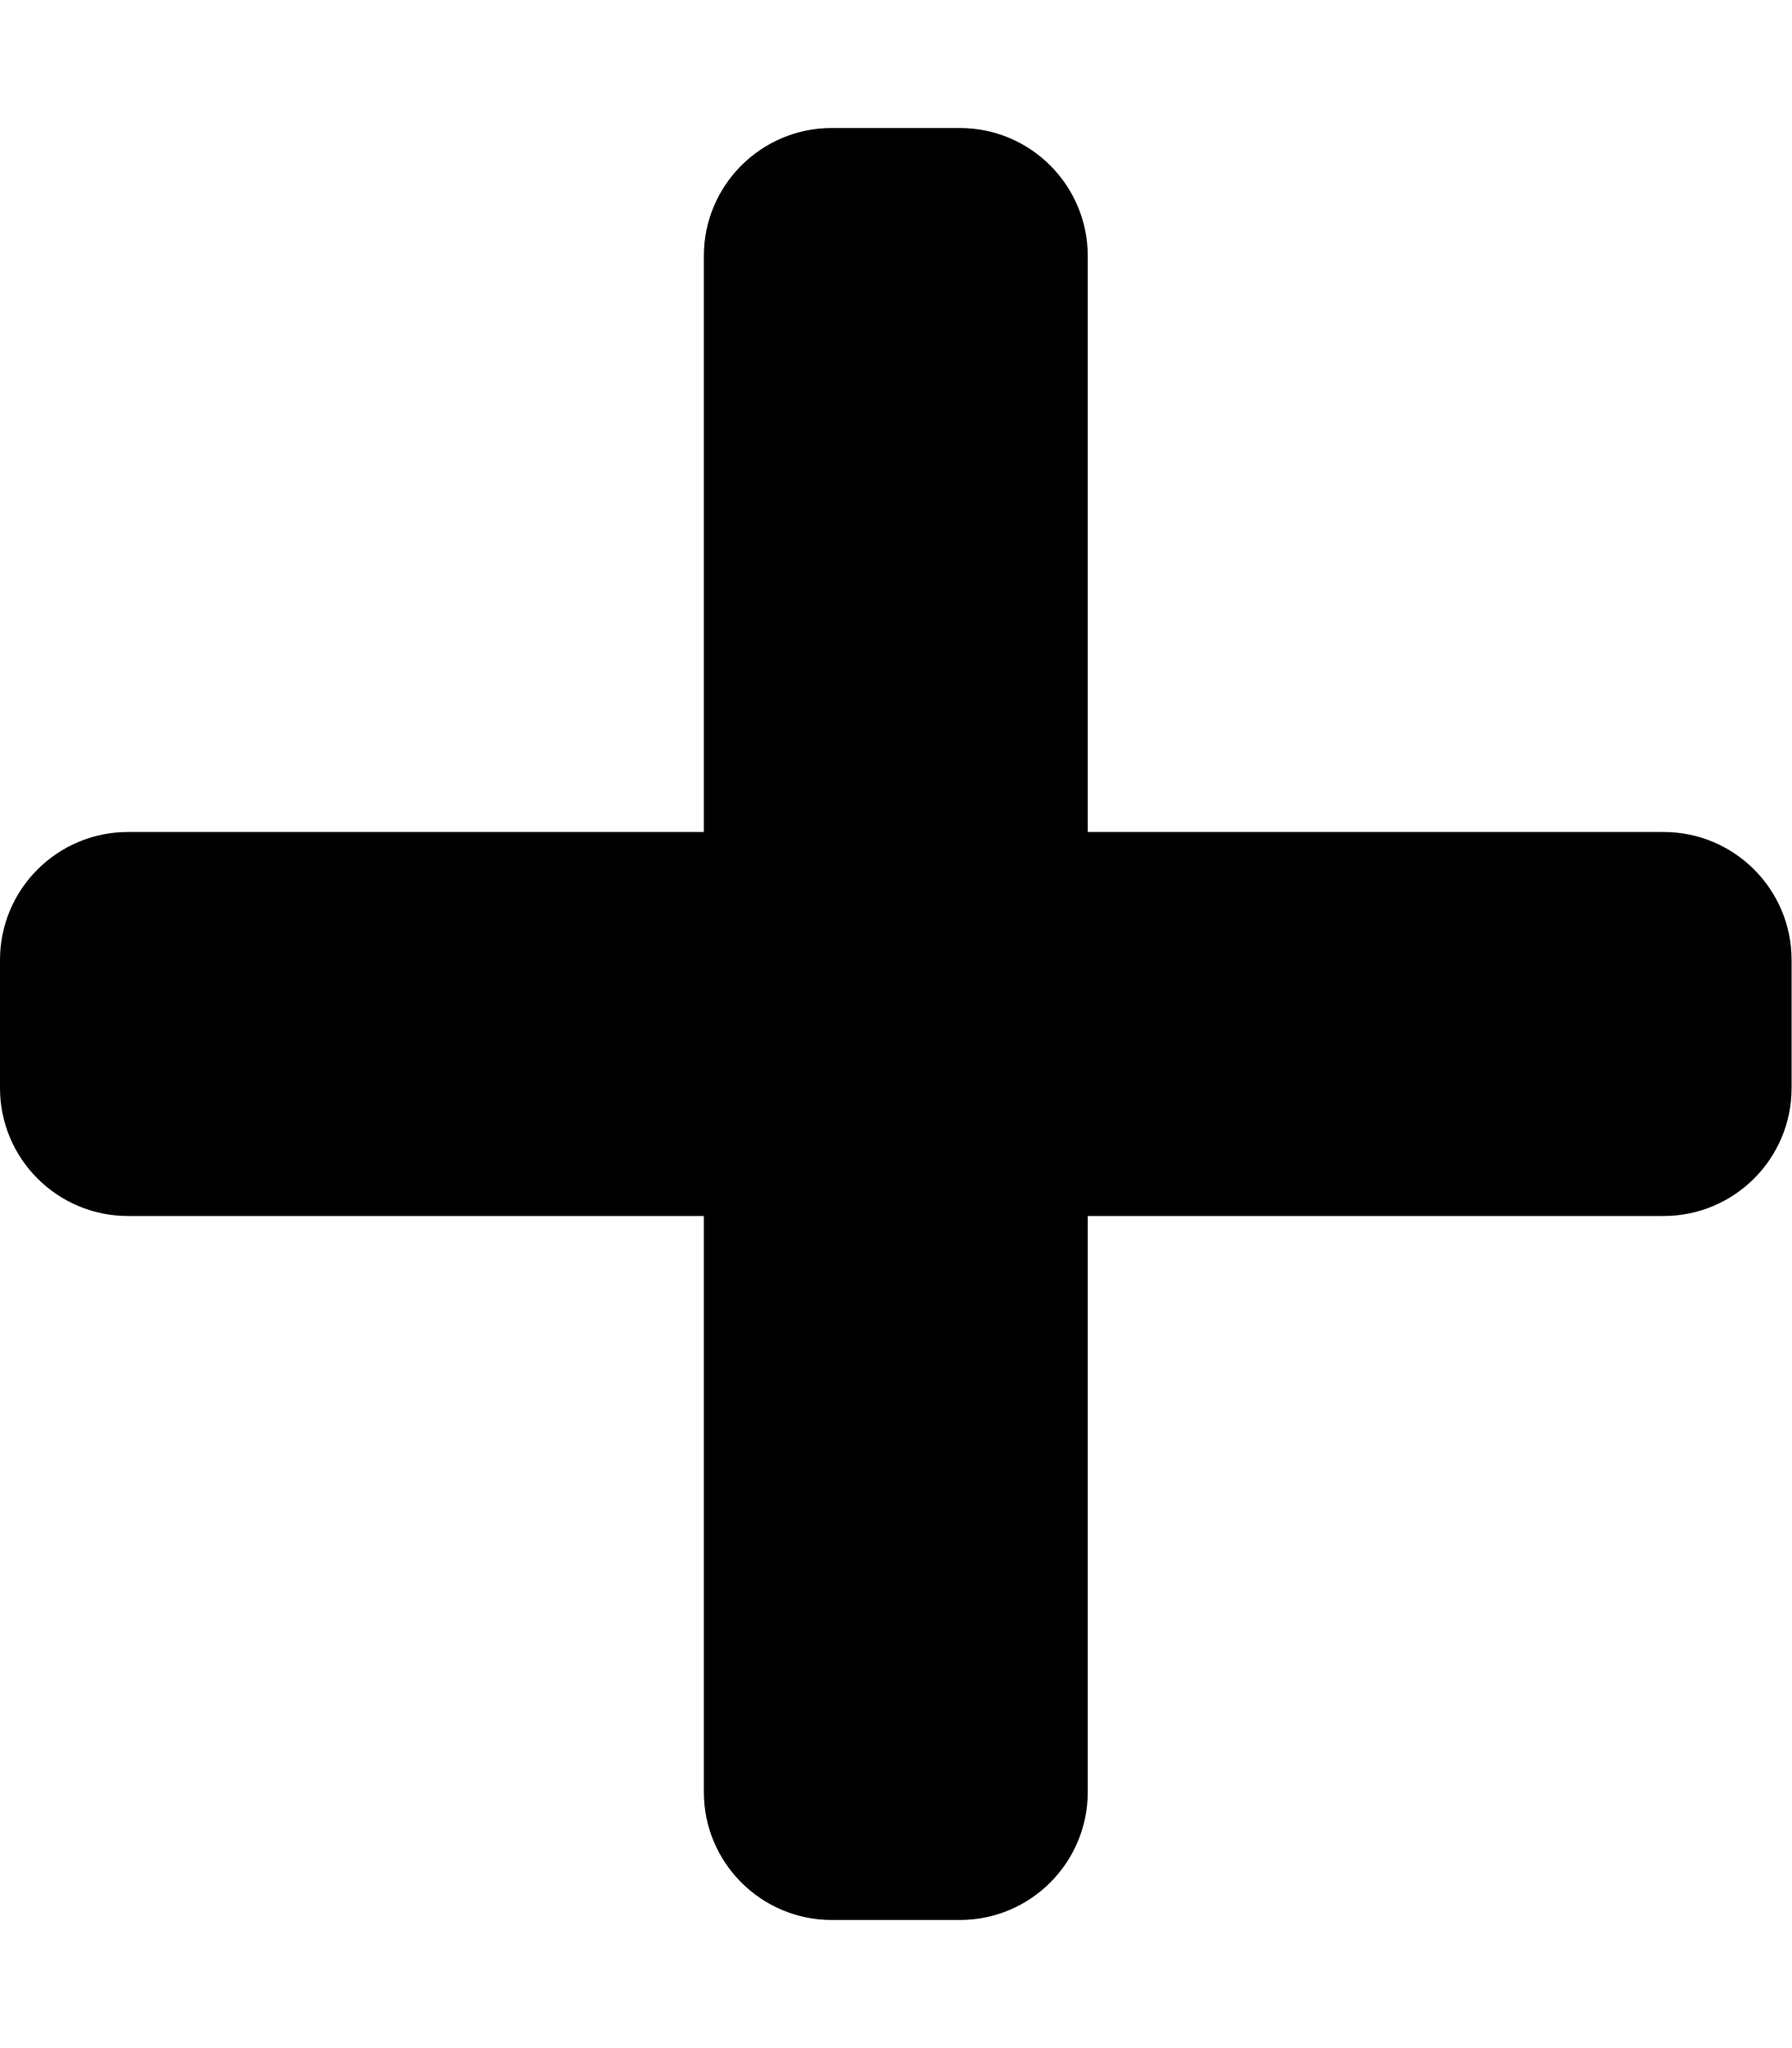
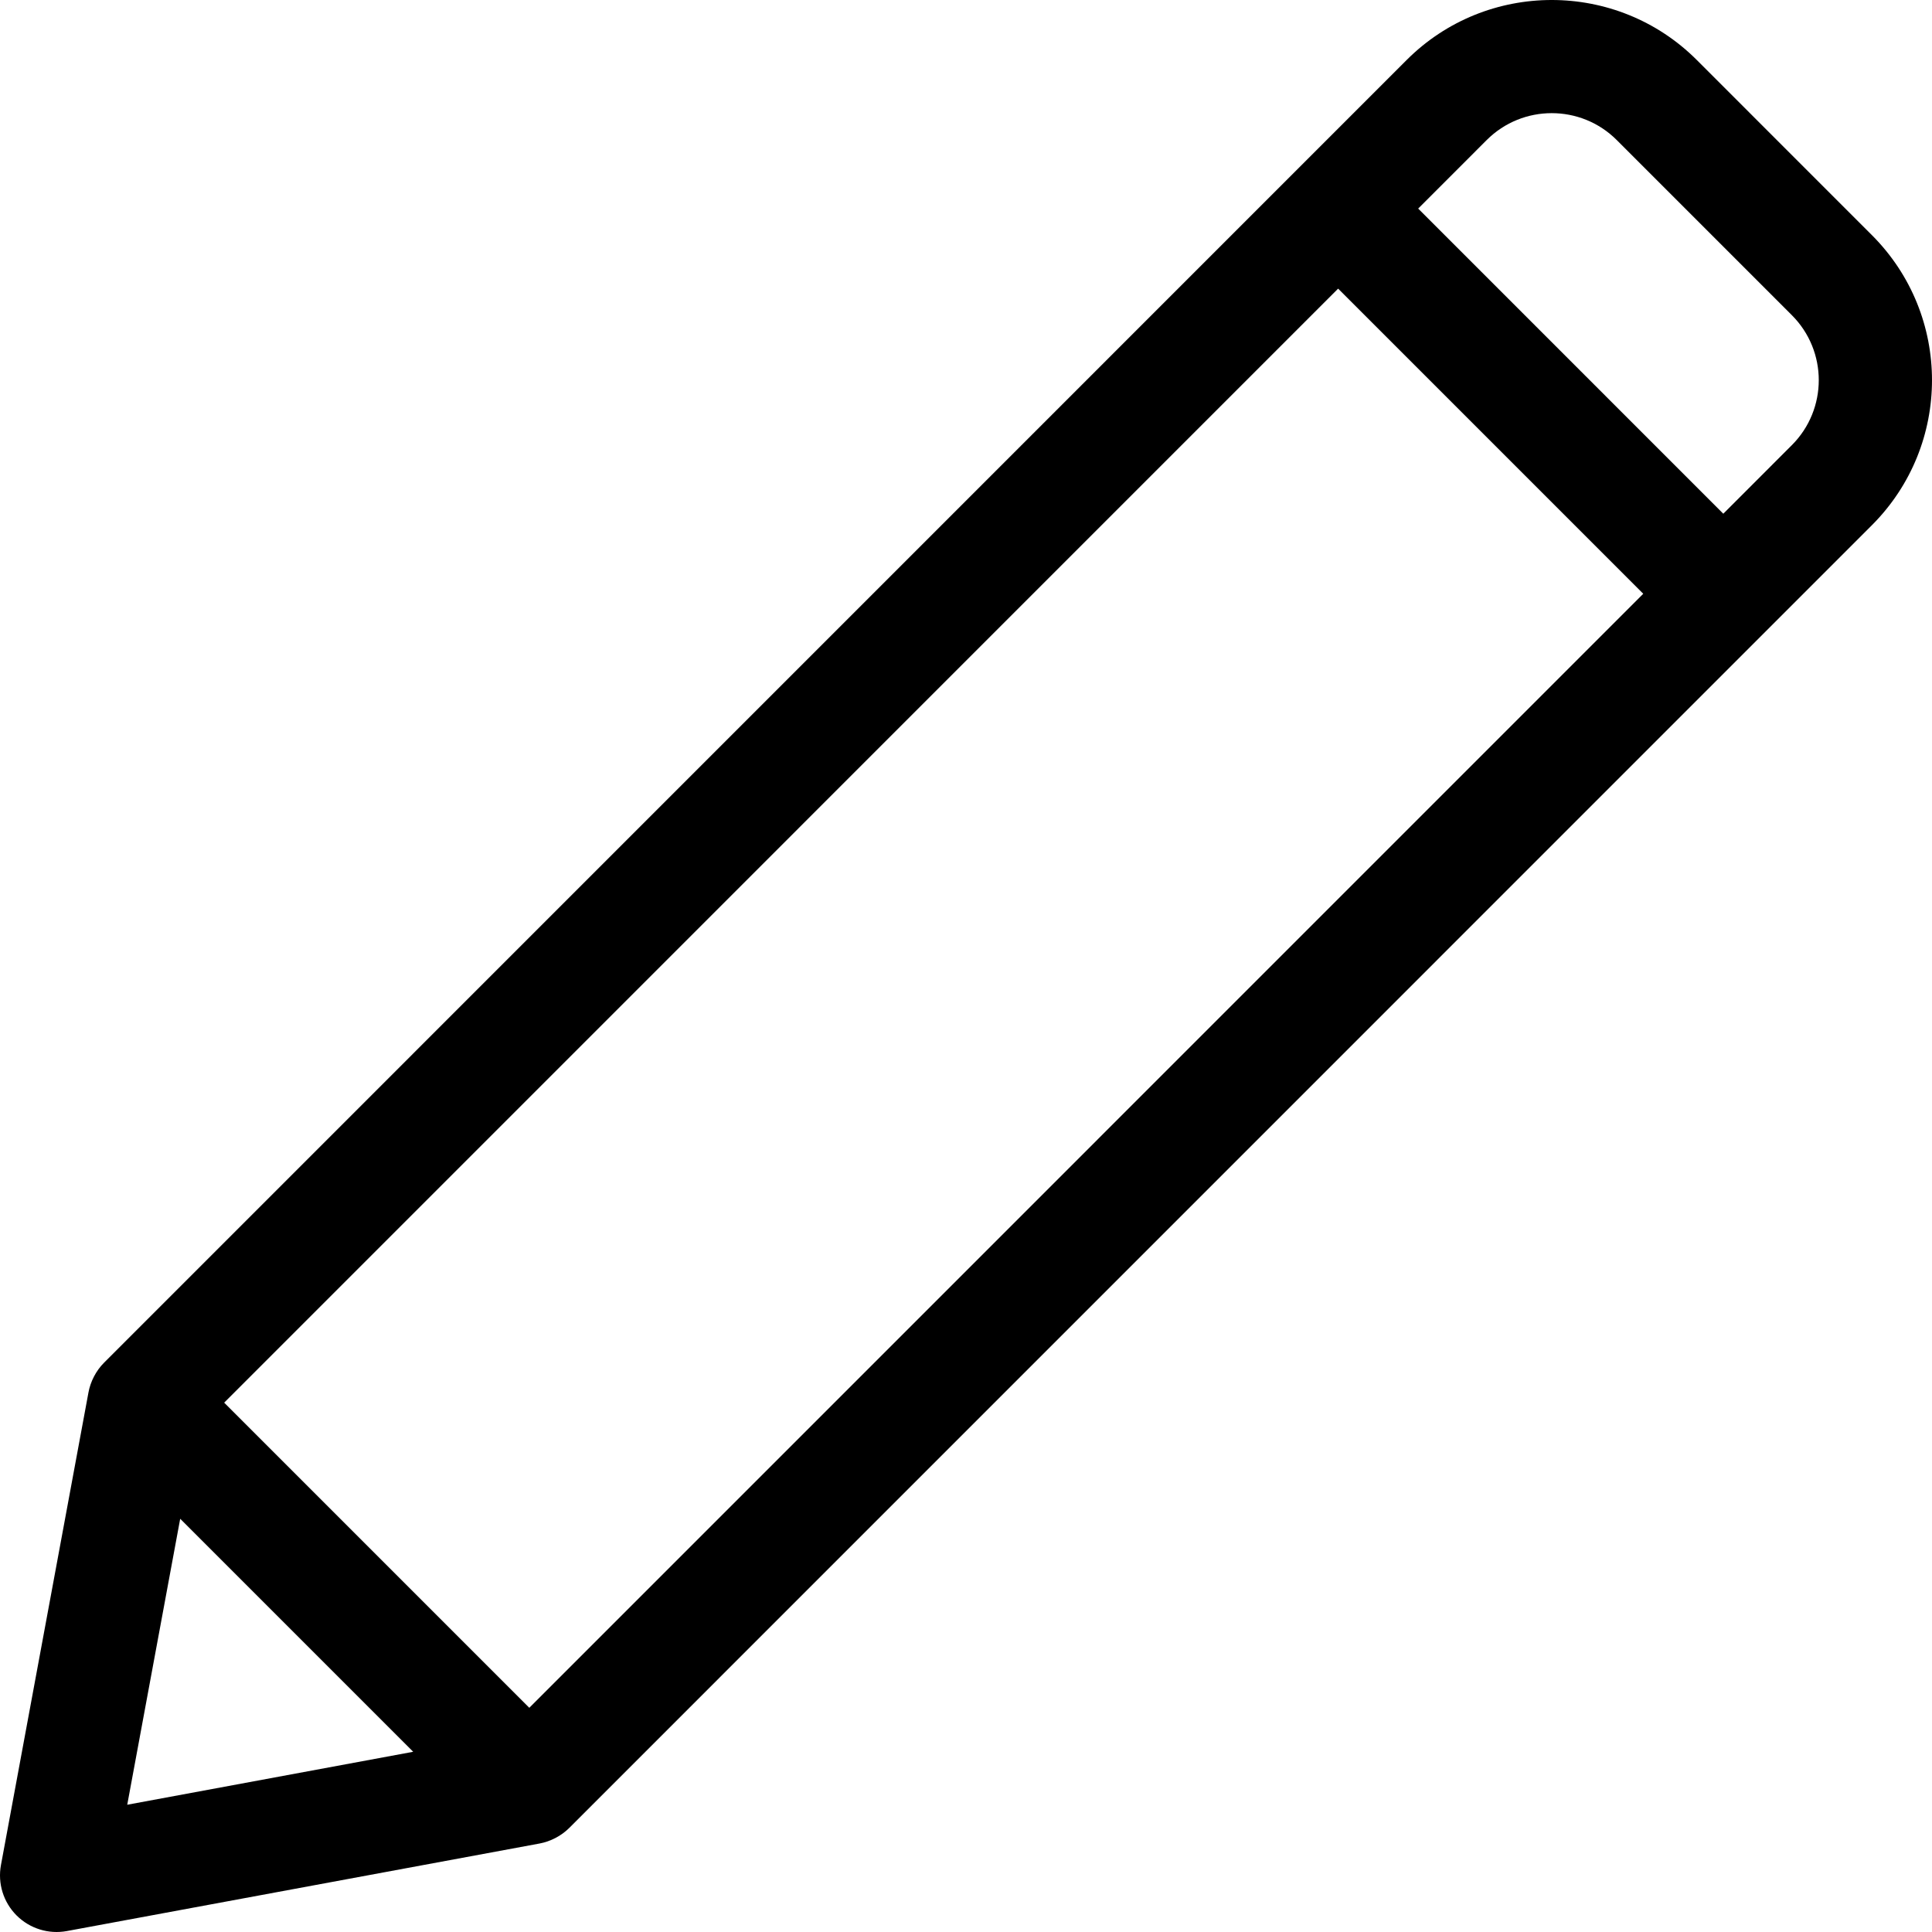
- <svg xmlns="http://www.w3.org/2000/svg" aria-hidden="true" focusable="false" data-prefix="fas" data-icon="plus" class="svg-inline--fa fa-plus fa-w-14" role="img" viewBox="0 0 448 512">
-   <path fill="currentColor" d="M416 208H272V64c0-17.67-14.33-32-32-32h-32c-17.67 0-32 14.33-32 32v144H32c-17.67 0-32 14.33-32 32v32c0 17.67 14.33 32 32 32h144v144c0 17.67 14.33 32 32 32h32c17.67 0 32-14.33 32-32V304h144c17.67 0 32-14.33 32-32v-32c0-17.67-14.33-32-32-32z" />
+ <svg xmlns="http://www.w3.org/2000/svg" version="1.1" id="Capa_1" x="0px" y="0px" viewBox="0 0 512.001 512.001" style="enable-background:new 0 0 512.001 512.001;" xml:space="preserve">
+   <g>
+     <g>
+       <path d="M496.063,62.299l-46.396-46.4c-21.199-21.199-55.689-21.198-76.888,0C352.82,35.86,47.964,340.739,27.591,361.113    c-2.17,2.17-3.624,5.054-4.142,7.875L0.251,494.268c-0.899,4.857,0.649,9.846,4.142,13.339c3.497,3.497,8.487,5.042,13.338,4.143    L143,488.549c2.895-0.54,5.741-2.008,7.875-4.143l345.188-345.214C517.311,117.944,517.314,83.55,496.063,62.299z M33.721,478.276    l14.033-75.784l61.746,61.75L33.721,478.276z M140.269,452.585L59.41,371.721L354.62,76.488l80.859,80.865L140.269,452.585z     M474.85,117.979l-18.159,18.161l-80.859-80.865l18.159-18.161c9.501-9.502,24.96-9.503,34.463,0l46.396,46.4    C484.375,93.039,484.375,108.453,474.85,117.979z" />
+     </g>
+   </g>
+   <g>
+ </g>
+   <g>
+ </g>
+   <g>
+ </g>
+   <g>
+ </g>
+   <g>
+ </g>
+   <g>
+ </g>
+   <g>
+ </g>
+   <g>
+ </g>
+   <g>
+ </g>
+   <g>
+ </g>
+   <g>
+ </g>
+   <g>
+ </g>
+   <g>
+ </g>
+   <g>
+ </g>
+   <g>
+ </g>
</svg>
